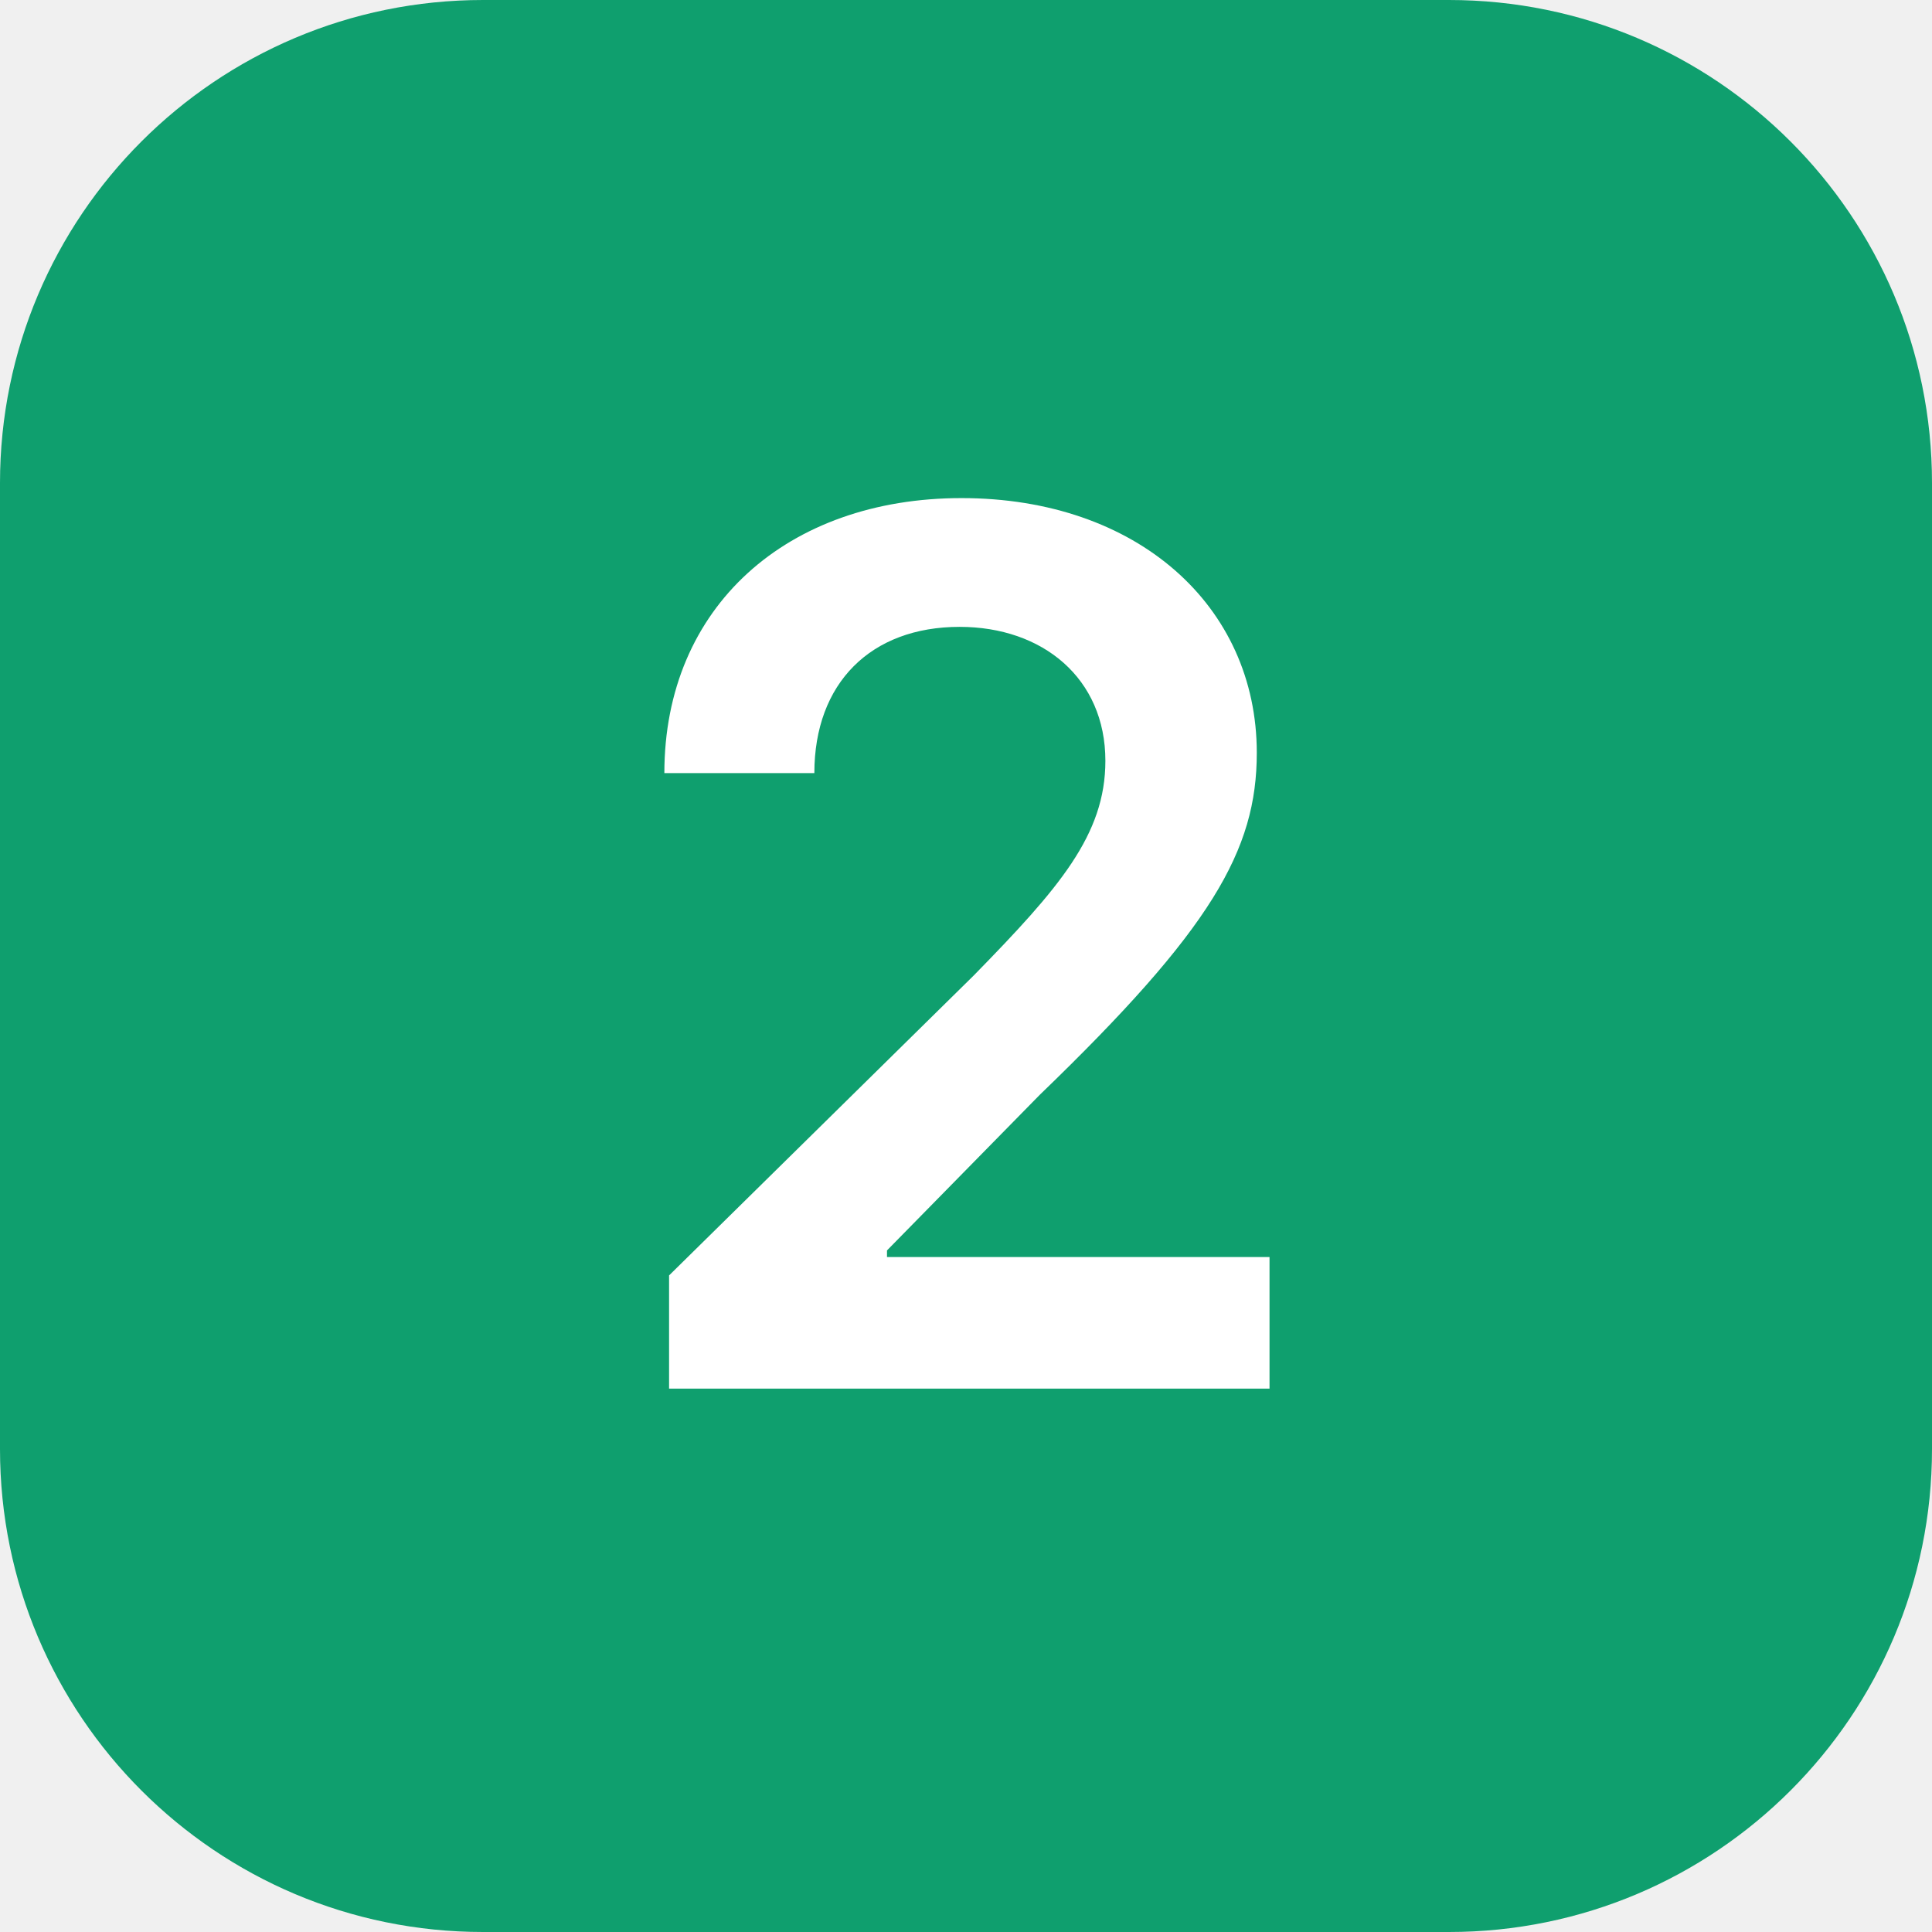
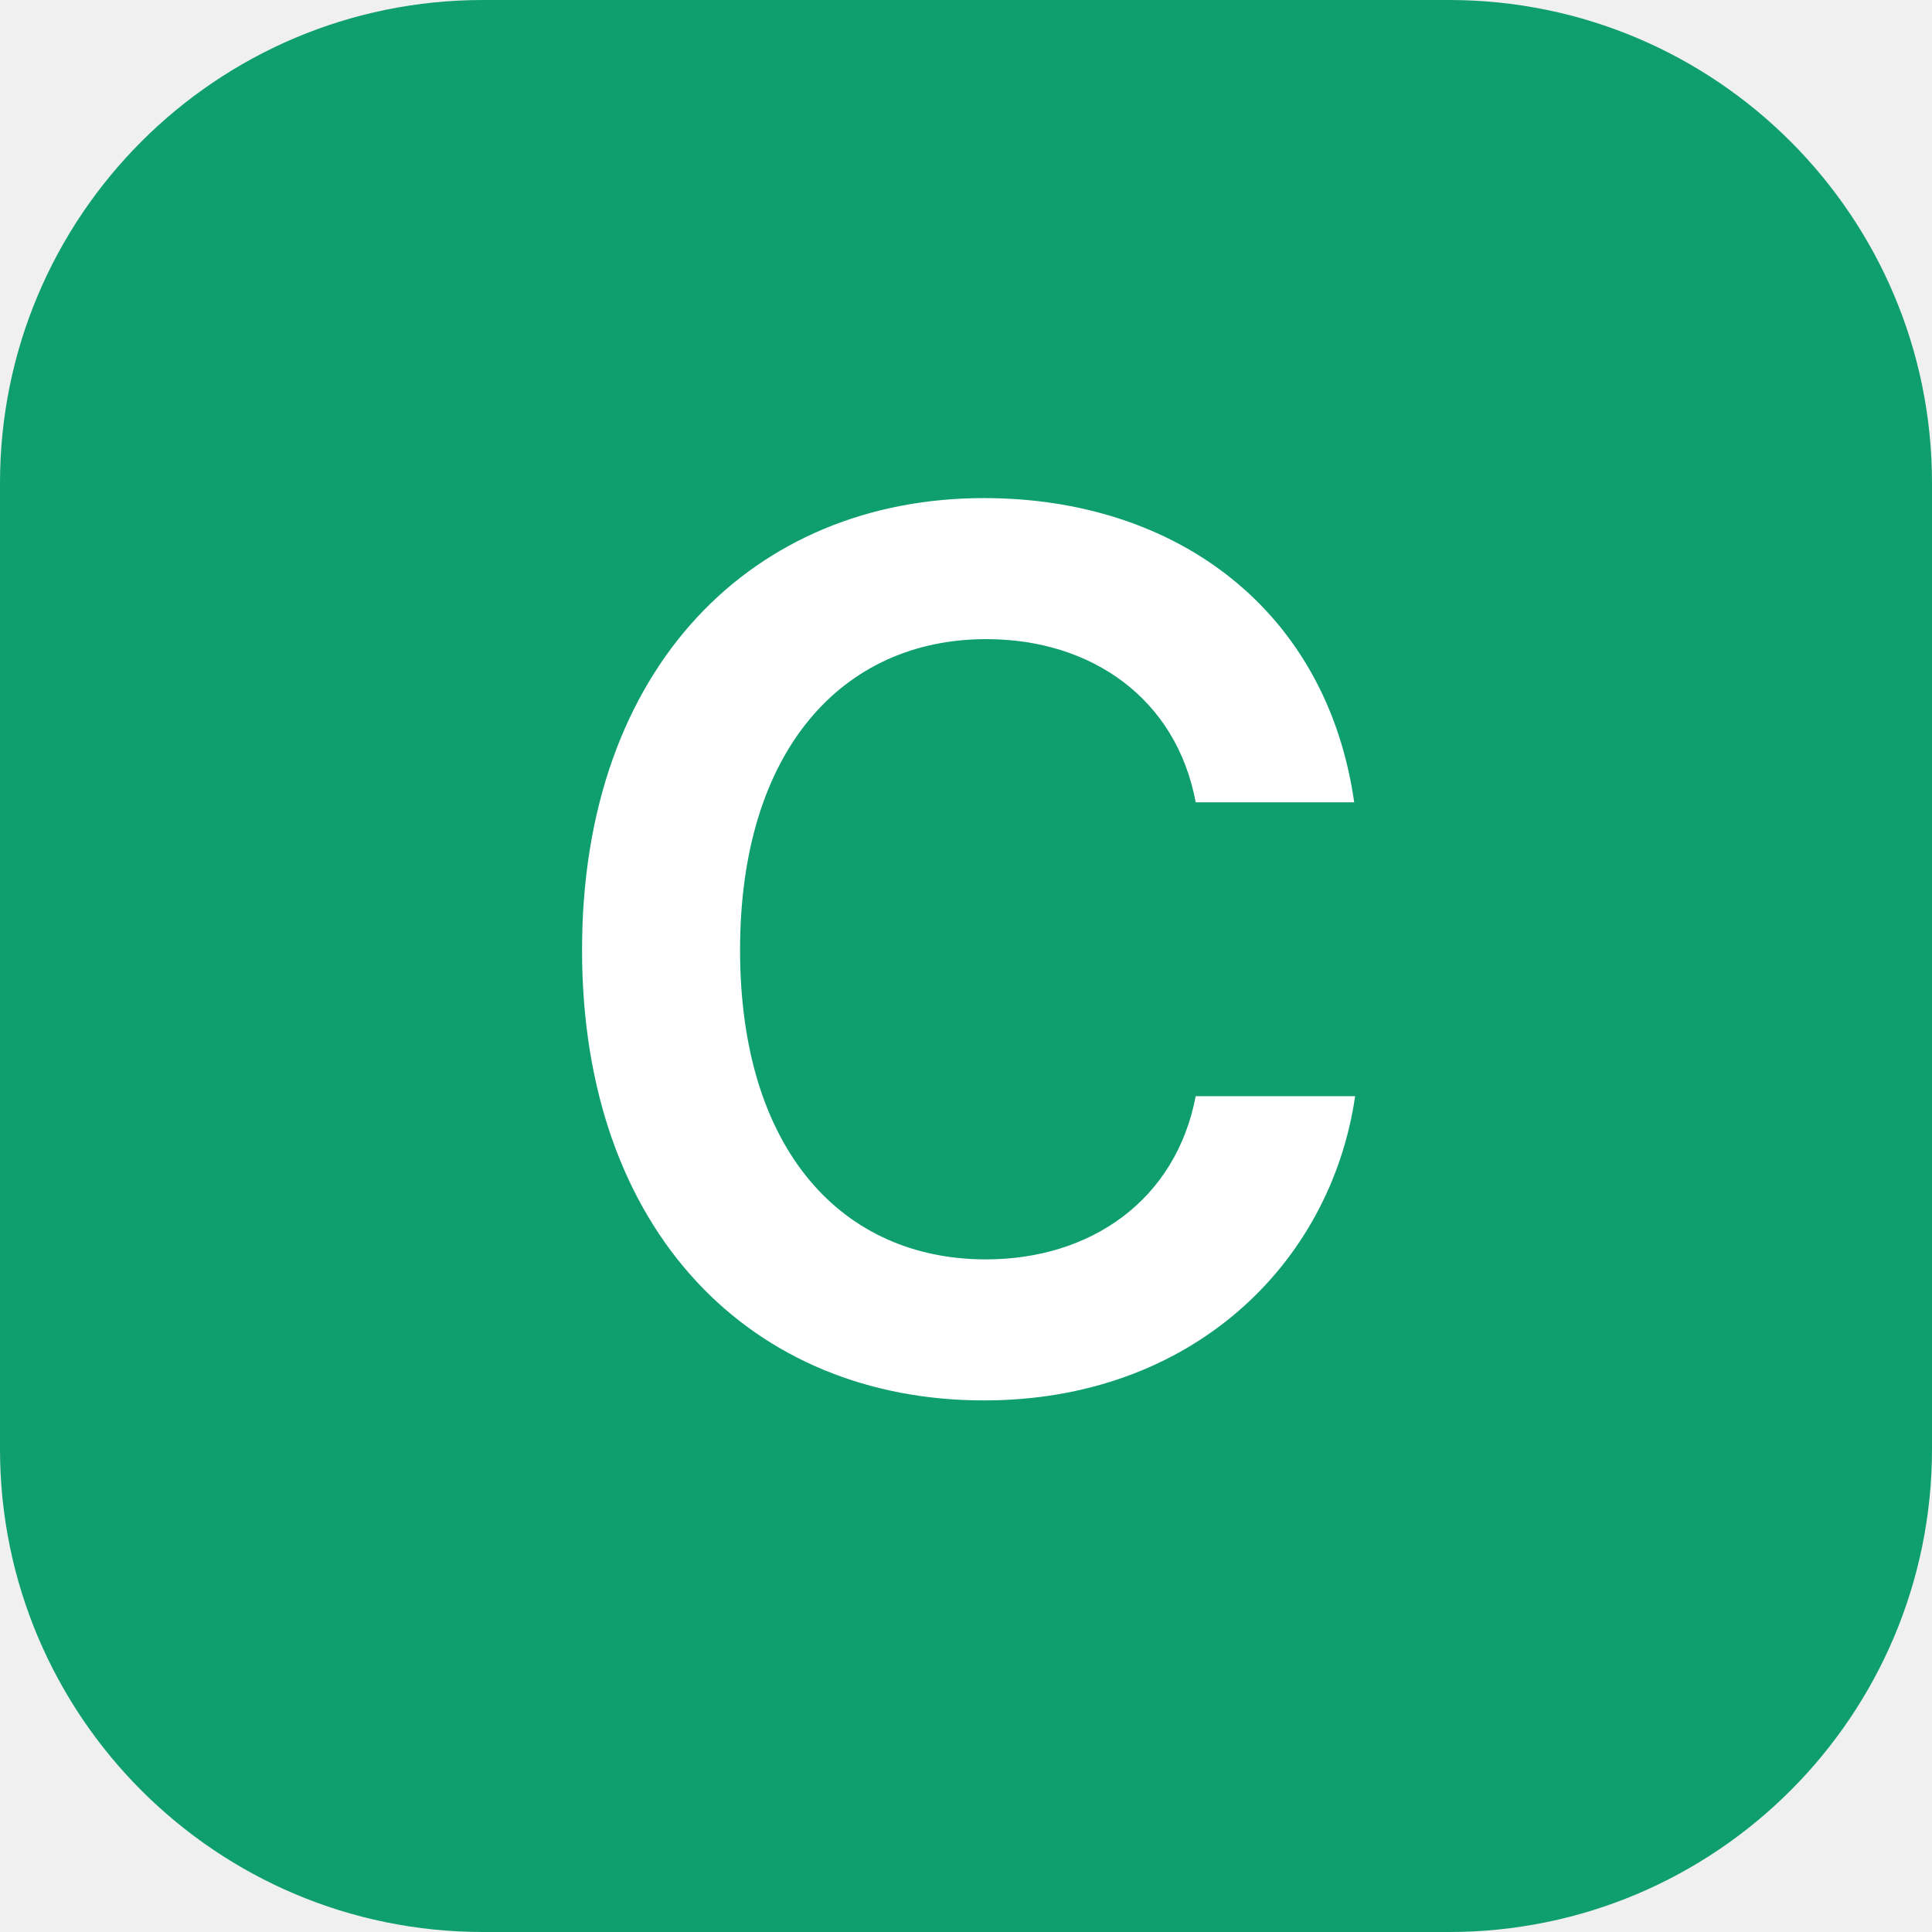
<svg xmlns="http://www.w3.org/2000/svg" viewBox="0 0 64 64">
  <rect width="64" height="64" rx="16" fill="#0f9f6e" />
-   <text x="32" y="46" text-anchor="middle" font-family="Inter, Arial, sans-serif" font-size="40" font-weight="600" fill="#ffffff">2</text>
+   <text x="32" y="46" text-anchor="middle" font-family="Inter, Arial, sans-serif" font-size="40" font-weight="600" fill="#ffffff">C</text>
</svg>
